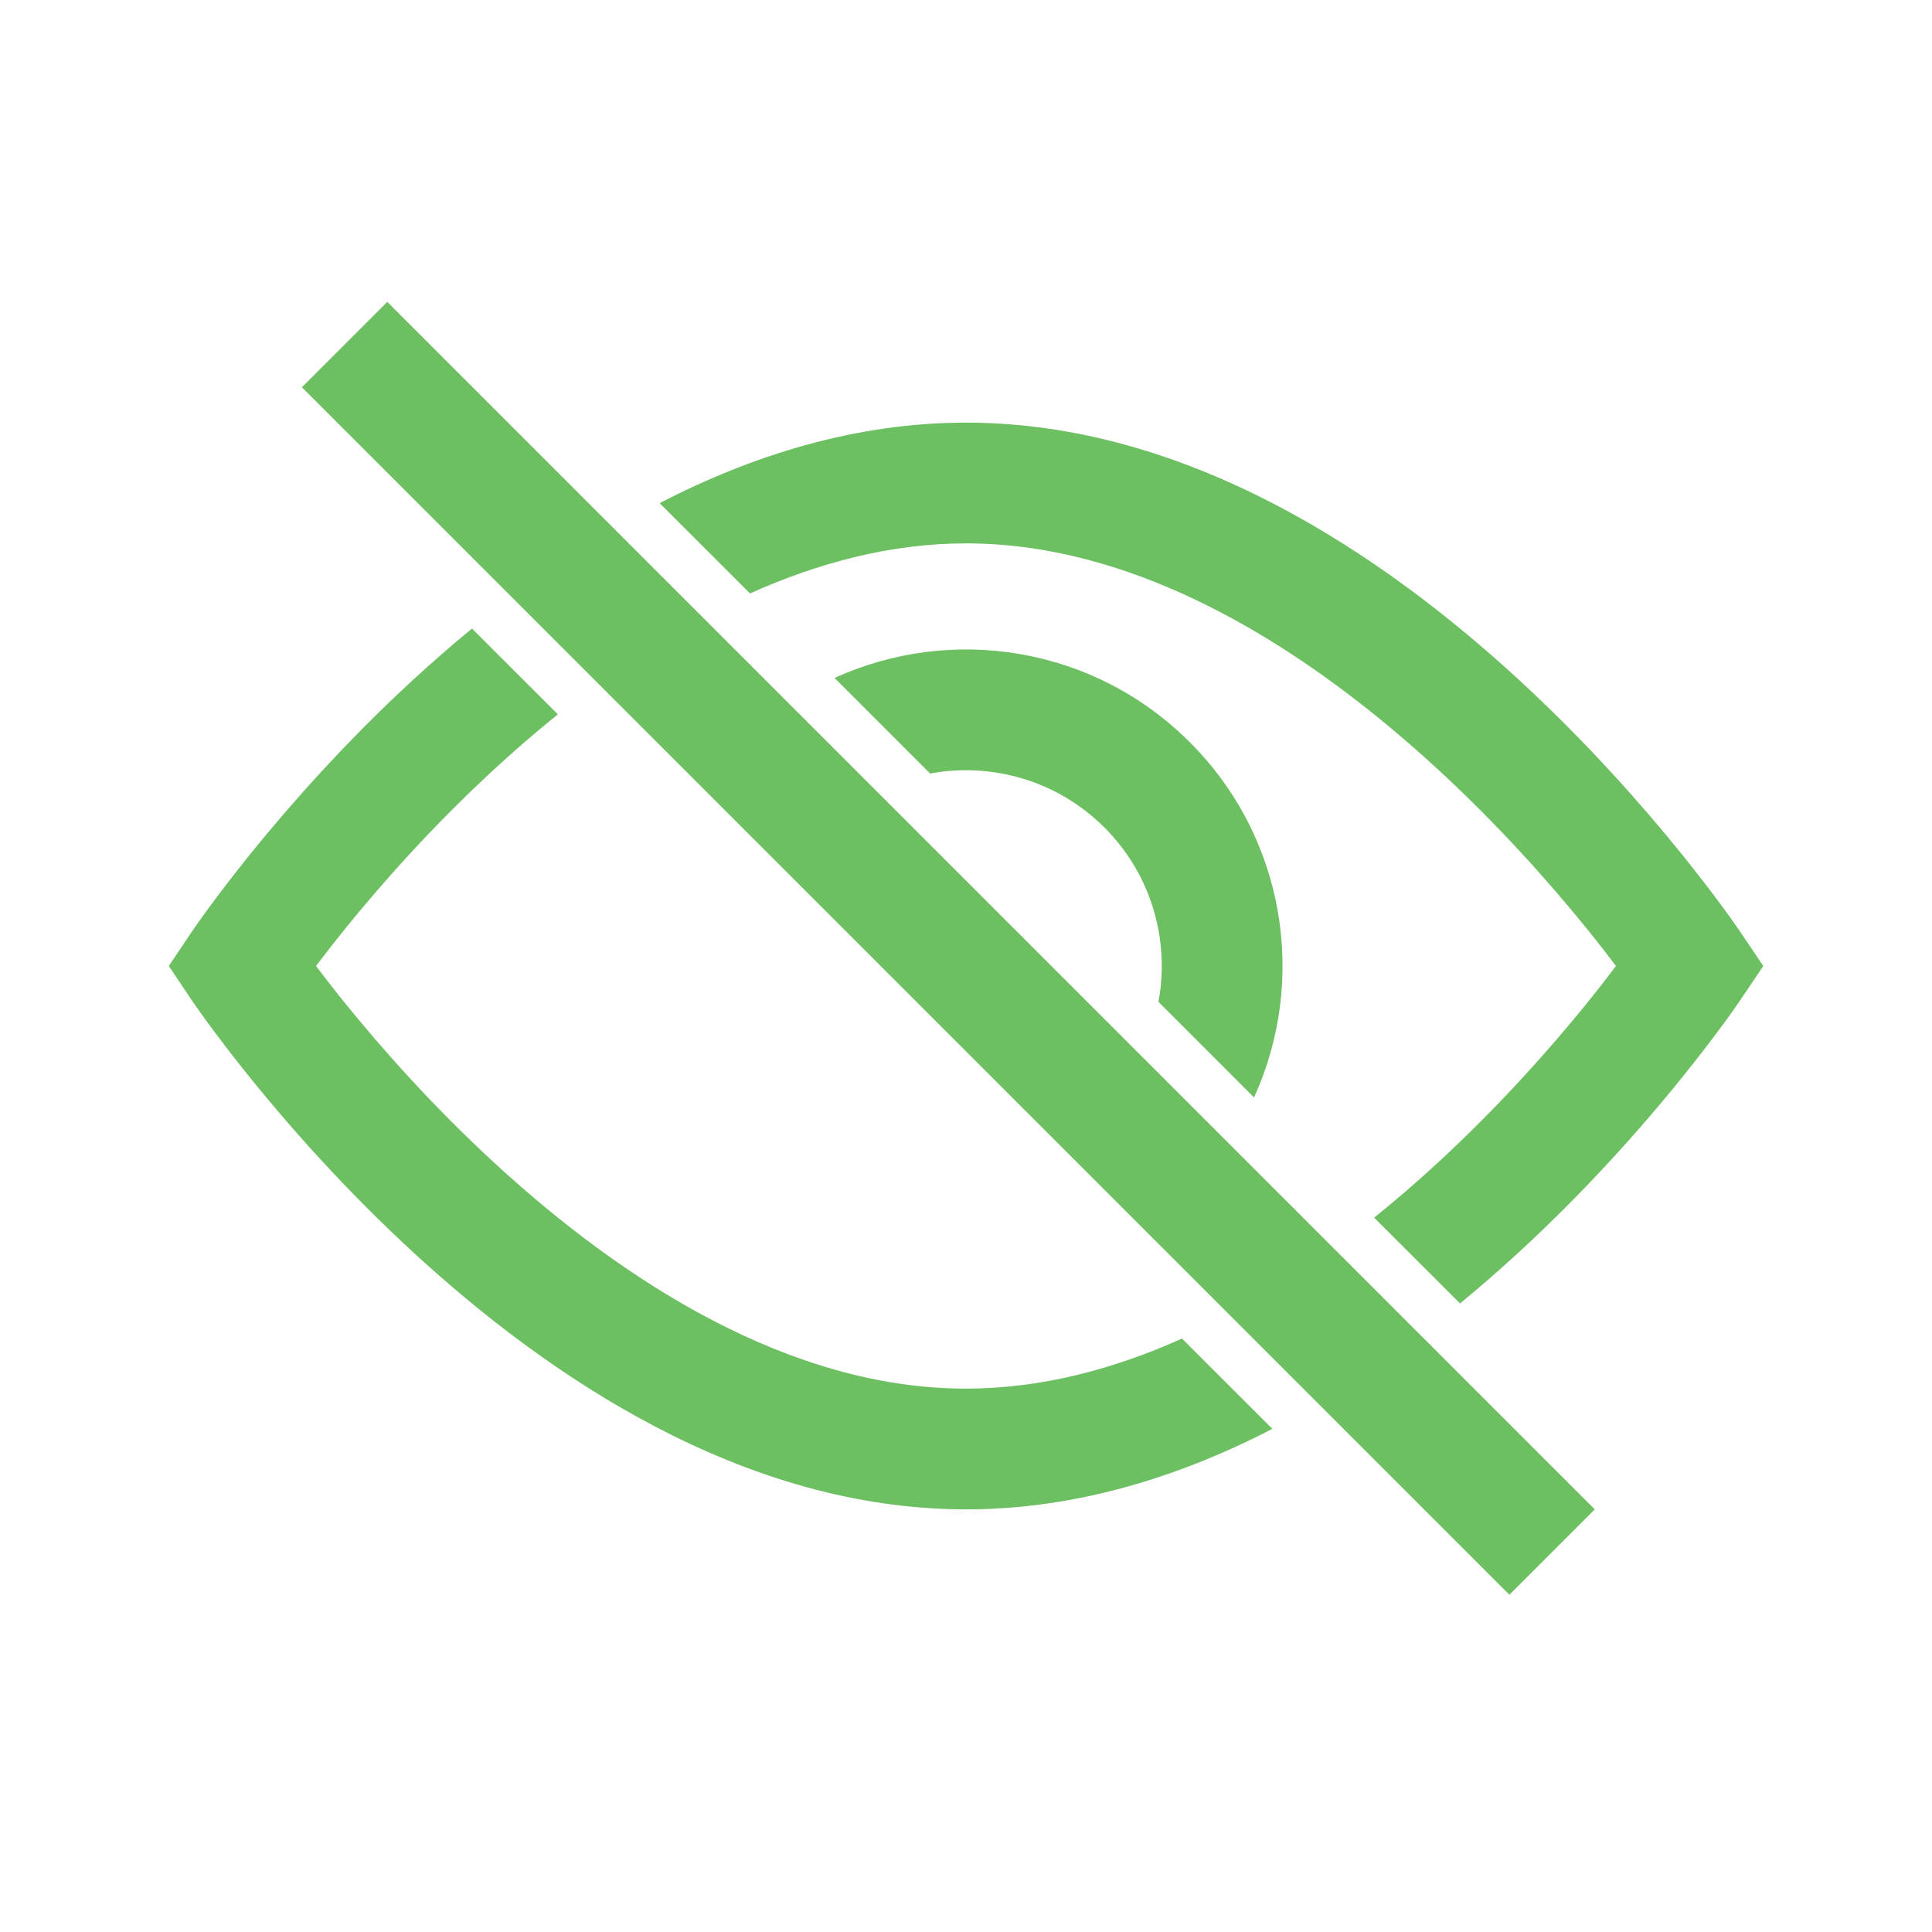
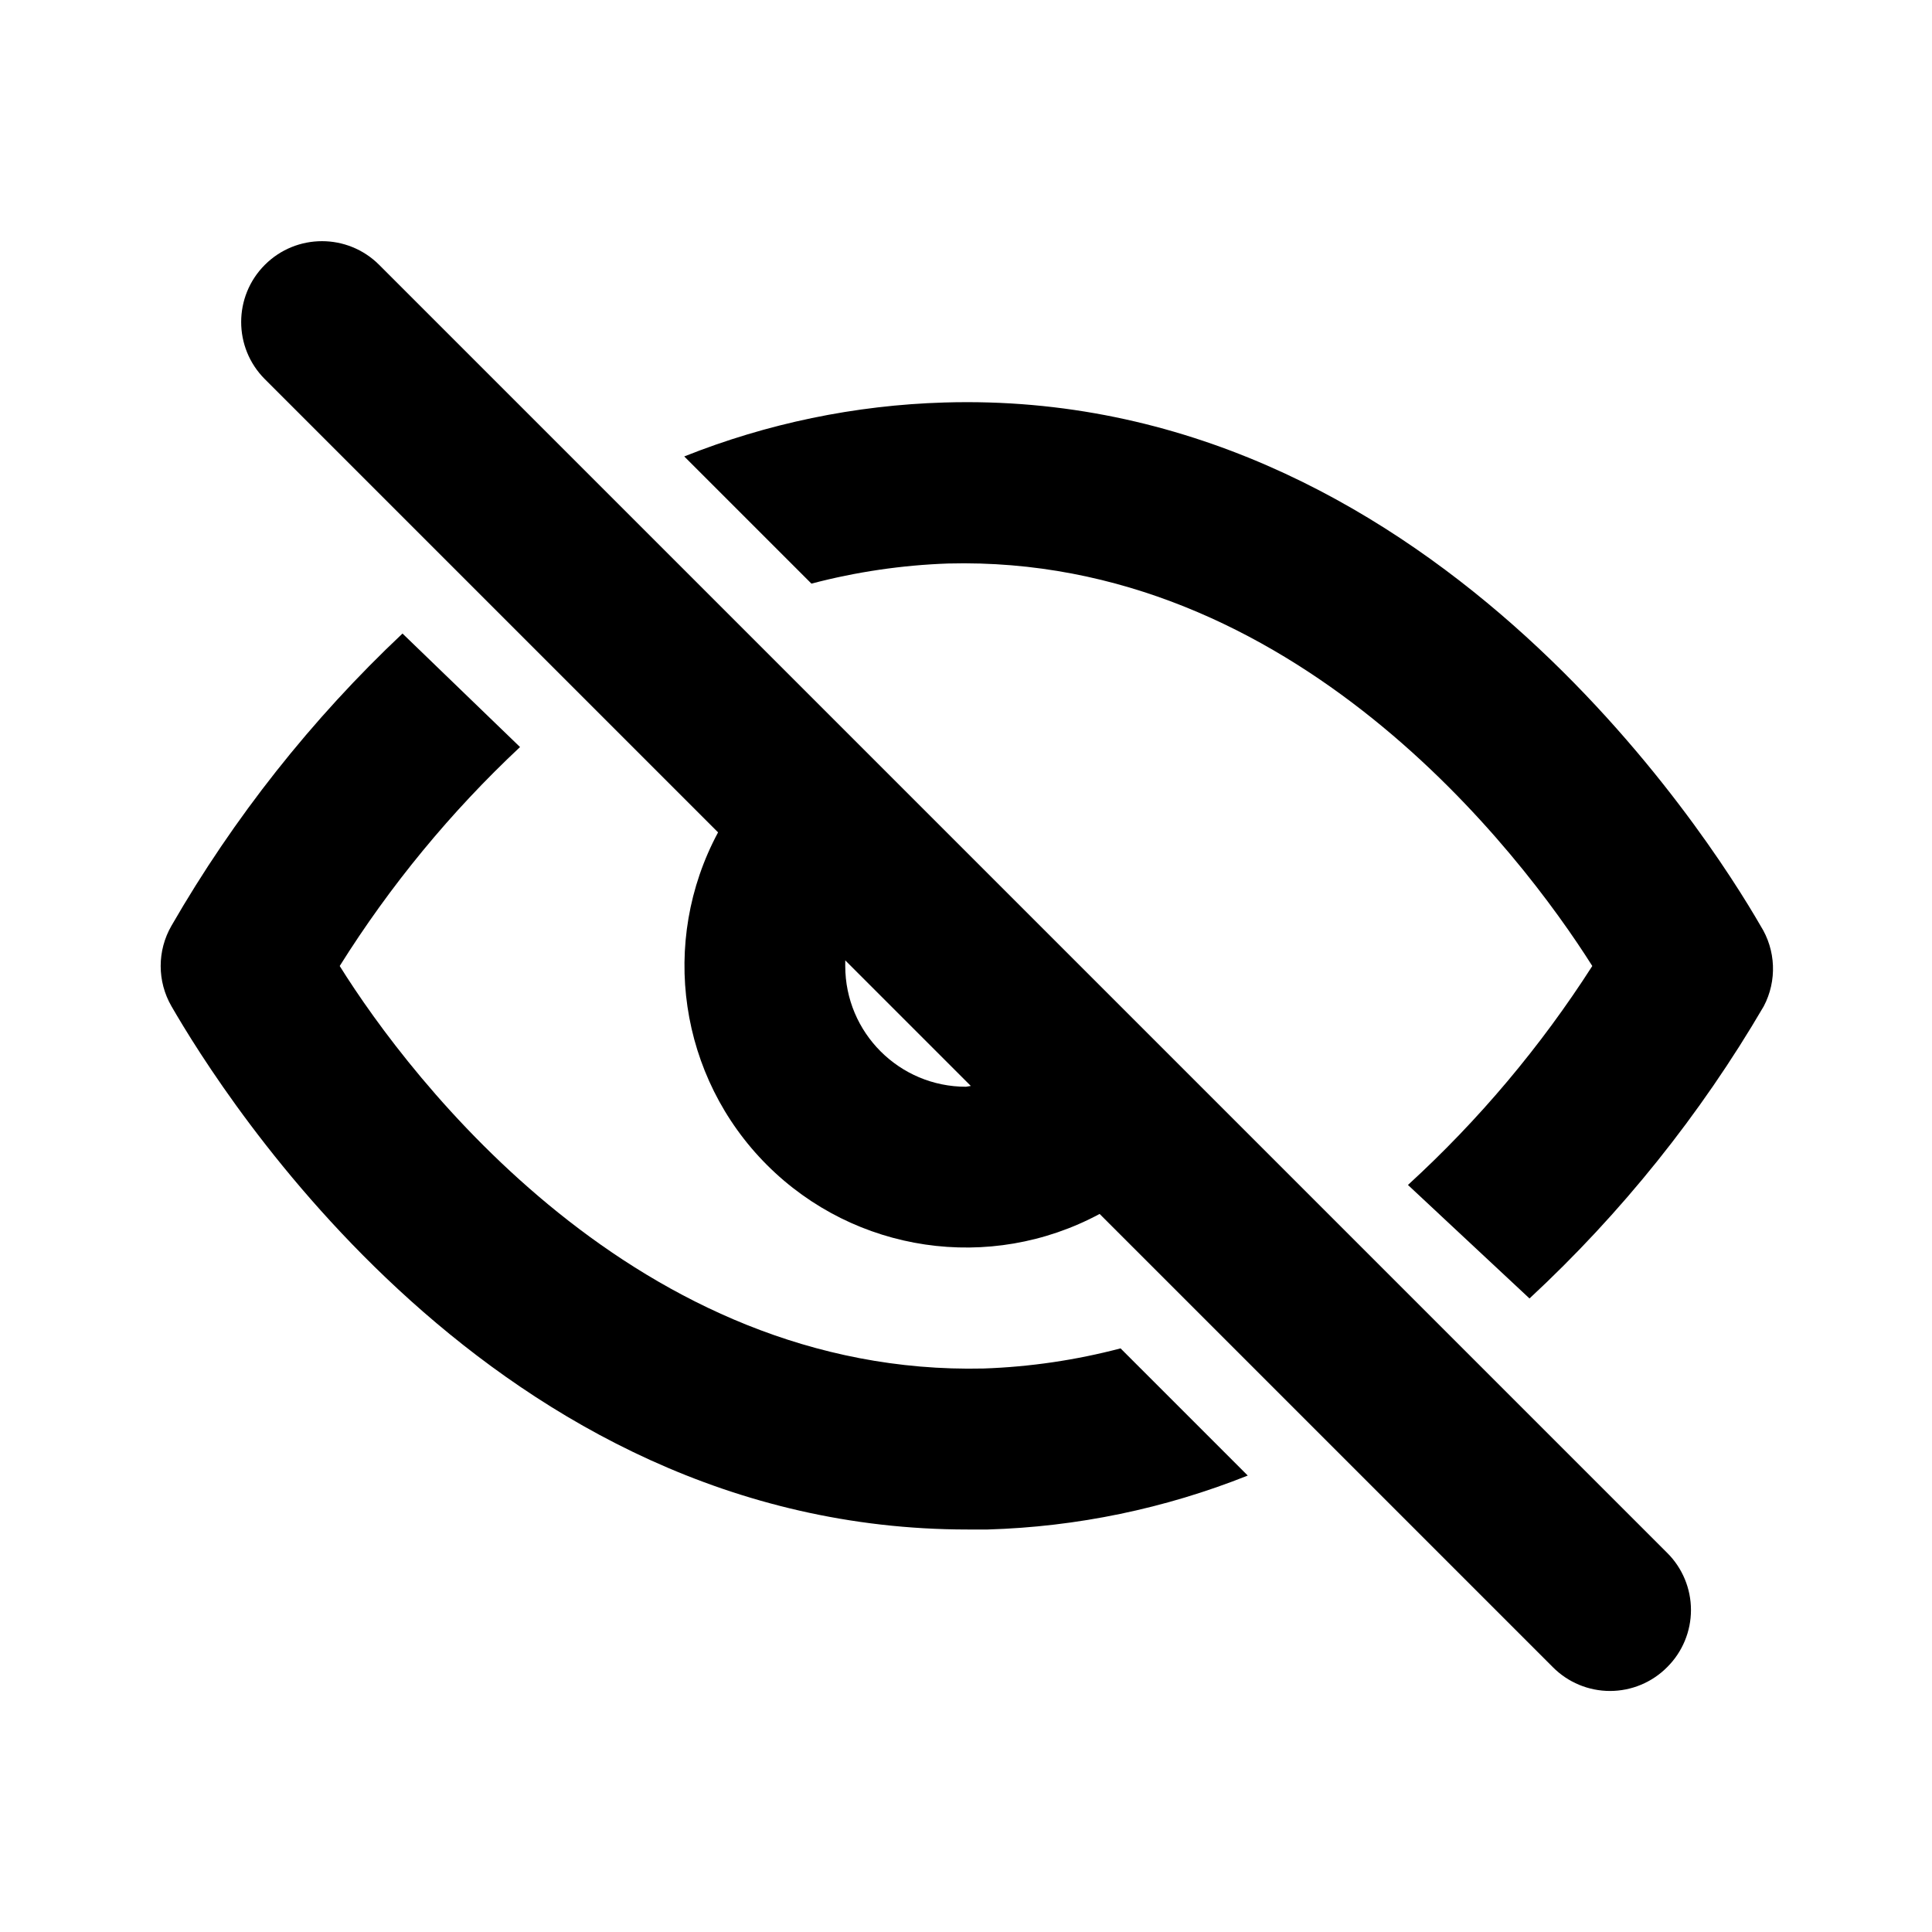
- <svg xmlns="http://www.w3.org/2000/svg" width="800px" height="800px" viewBox="0 0 24 24" fill="none">
-   <g id="SVGRepo_bgCarrier" stroke-width="0" />
-   <g id="SVGRepo_tracerCarrier" stroke-linecap="round" stroke-linejoin="round" />
-   <g id="SVGRepo_iconCarrier">
-     <path fill-rule="evenodd" clip-rule="evenodd" d="M15.578 13.633C16.24 12.183 15.974 10.413 14.78 9.22C13.587 8.026 11.817 7.76 10.367 8.422L11.554 9.609C12.315 9.468 13.131 9.692 13.72 10.28C14.309 10.869 14.532 11.685 14.391 12.446L15.578 13.633Z" fill="#6dc062" />
-     <path fill-rule="evenodd" clip-rule="evenodd" d="M5.863 7.808C5.604 8.021 5.359 8.236 5.128 8.448C4.28 9.229 3.596 10.008 3.124 10.591C2.888 10.883 2.704 11.127 2.577 11.3C2.514 11.386 2.465 11.455 2.432 11.503C2.415 11.527 2.402 11.546 2.393 11.559L2.382 11.575L2.379 11.579L2.378 11.581L2.097 12L2.377 12.418L2.378 12.419L2.379 12.421L2.382 12.425L2.393 12.441C2.402 12.454 2.415 12.473 2.432 12.497C2.465 12.545 2.514 12.614 2.577 12.7C2.704 12.873 2.888 13.117 3.124 13.409C3.596 13.992 4.28 14.771 5.128 15.552C6.797 17.089 9.226 18.75 12 18.75C13.369 18.75 14.655 18.345 15.806 17.75L14.683 16.628C13.829 17.012 12.926 17.25 12 17.25C9.804 17.25 7.733 15.911 6.144 14.448C5.363 13.729 4.729 13.008 4.29 12.466C4.147 12.289 4.025 12.131 3.926 12C4.025 11.869 4.147 11.711 4.29 11.534C4.729 10.992 5.363 10.271 6.144 9.552C6.394 9.321 6.657 9.094 6.93 8.874L5.863 7.808ZM17.07 15.126C17.343 14.906 17.606 14.679 17.856 14.448C18.637 13.729 19.271 13.008 19.71 12.466C19.853 12.289 19.975 12.131 20.074 12C19.975 11.869 19.853 11.711 19.71 11.534C19.271 10.992 18.637 10.271 17.856 9.552C16.267 8.089 14.196 6.75 12 6.75C11.075 6.75 10.171 6.988 9.317 7.372L8.194 6.25C9.345 5.655 10.631 5.25 12 5.25C14.774 5.25 17.203 6.911 18.872 8.448C19.72 9.229 20.404 10.008 20.876 10.591C21.112 10.883 21.296 11.127 21.423 11.3C21.486 11.386 21.535 11.455 21.568 11.503C21.585 11.527 21.598 11.546 21.607 11.559L21.618 11.575L21.621 11.579L21.622 11.581L21.904 12L21.622 12.419L21.621 12.421L21.618 12.425L21.607 12.441C21.598 12.454 21.585 12.473 21.568 12.497C21.535 12.545 21.486 12.614 21.423 12.7C21.296 12.873 21.112 13.117 20.876 13.409C20.404 13.992 19.72 14.771 18.872 15.552C18.641 15.764 18.396 15.979 18.137 16.192L17.07 15.126Z" fill="#6dc062" />
-     <path fill-rule="evenodd" clip-rule="evenodd" d="M18.75 19.811L3.75 4.811L4.811 3.75L19.811 18.75L18.75 19.811Z" fill="#6dc062" />
+ <svg xmlns="http://www.w3.org/2000/svg" fill="#000000" width="800px" height="800px" viewBox="0 0 24 24">
+   <g data-name="Layer 2">
+     <g data-name="eye-off">
+       <rect width="24" height="24" opacity="0" />
+       <path d="M4.71 3.29a1 1 0 0 0-1.42 1.42l5.63 5.63a3.5 3.5 0 0 0 4.74 4.74l5.63 5.63a1 1 0 0 0 1.42 0 1 1 0 0 0 0-1.42zM12 13.5a1.5 1.5 0 0 1-1.5-1.5v-.07l1.56 1.56z" />
+       <path d="M12.22 17c-4.3.1-7.12-3.59-8-5a13.7 13.7 0 0 1 2.24-2.72L5 7.87a15.89 15.89 0 0 0-2.87 3.63 1 1 0 0 0 0 1c.63 1.09 4 6.5 9.89 6.5h.25a9.48 9.48 0 0 0 3.23-.67l-1.58-1.58a7.74 7.74 0 0 1-1.7.25z" />
+       <path d="M21.87 11.5c-.64-1.11-4.17-6.68-10.14-6.5a9.48 9.48 0 0 0-3.23.67l1.58 1.58a7.74 7.74 0 0 1 1.7-.25c4.29-.11 7.11 3.59 8 5a13.7 13.7 0 0 1-2.29 2.72L19 16.13a15.89 15.89 0 0 0 2.91-3.63 1 1 0 0 0-.04-1z" />
+     </g>
  </g>
</svg>
